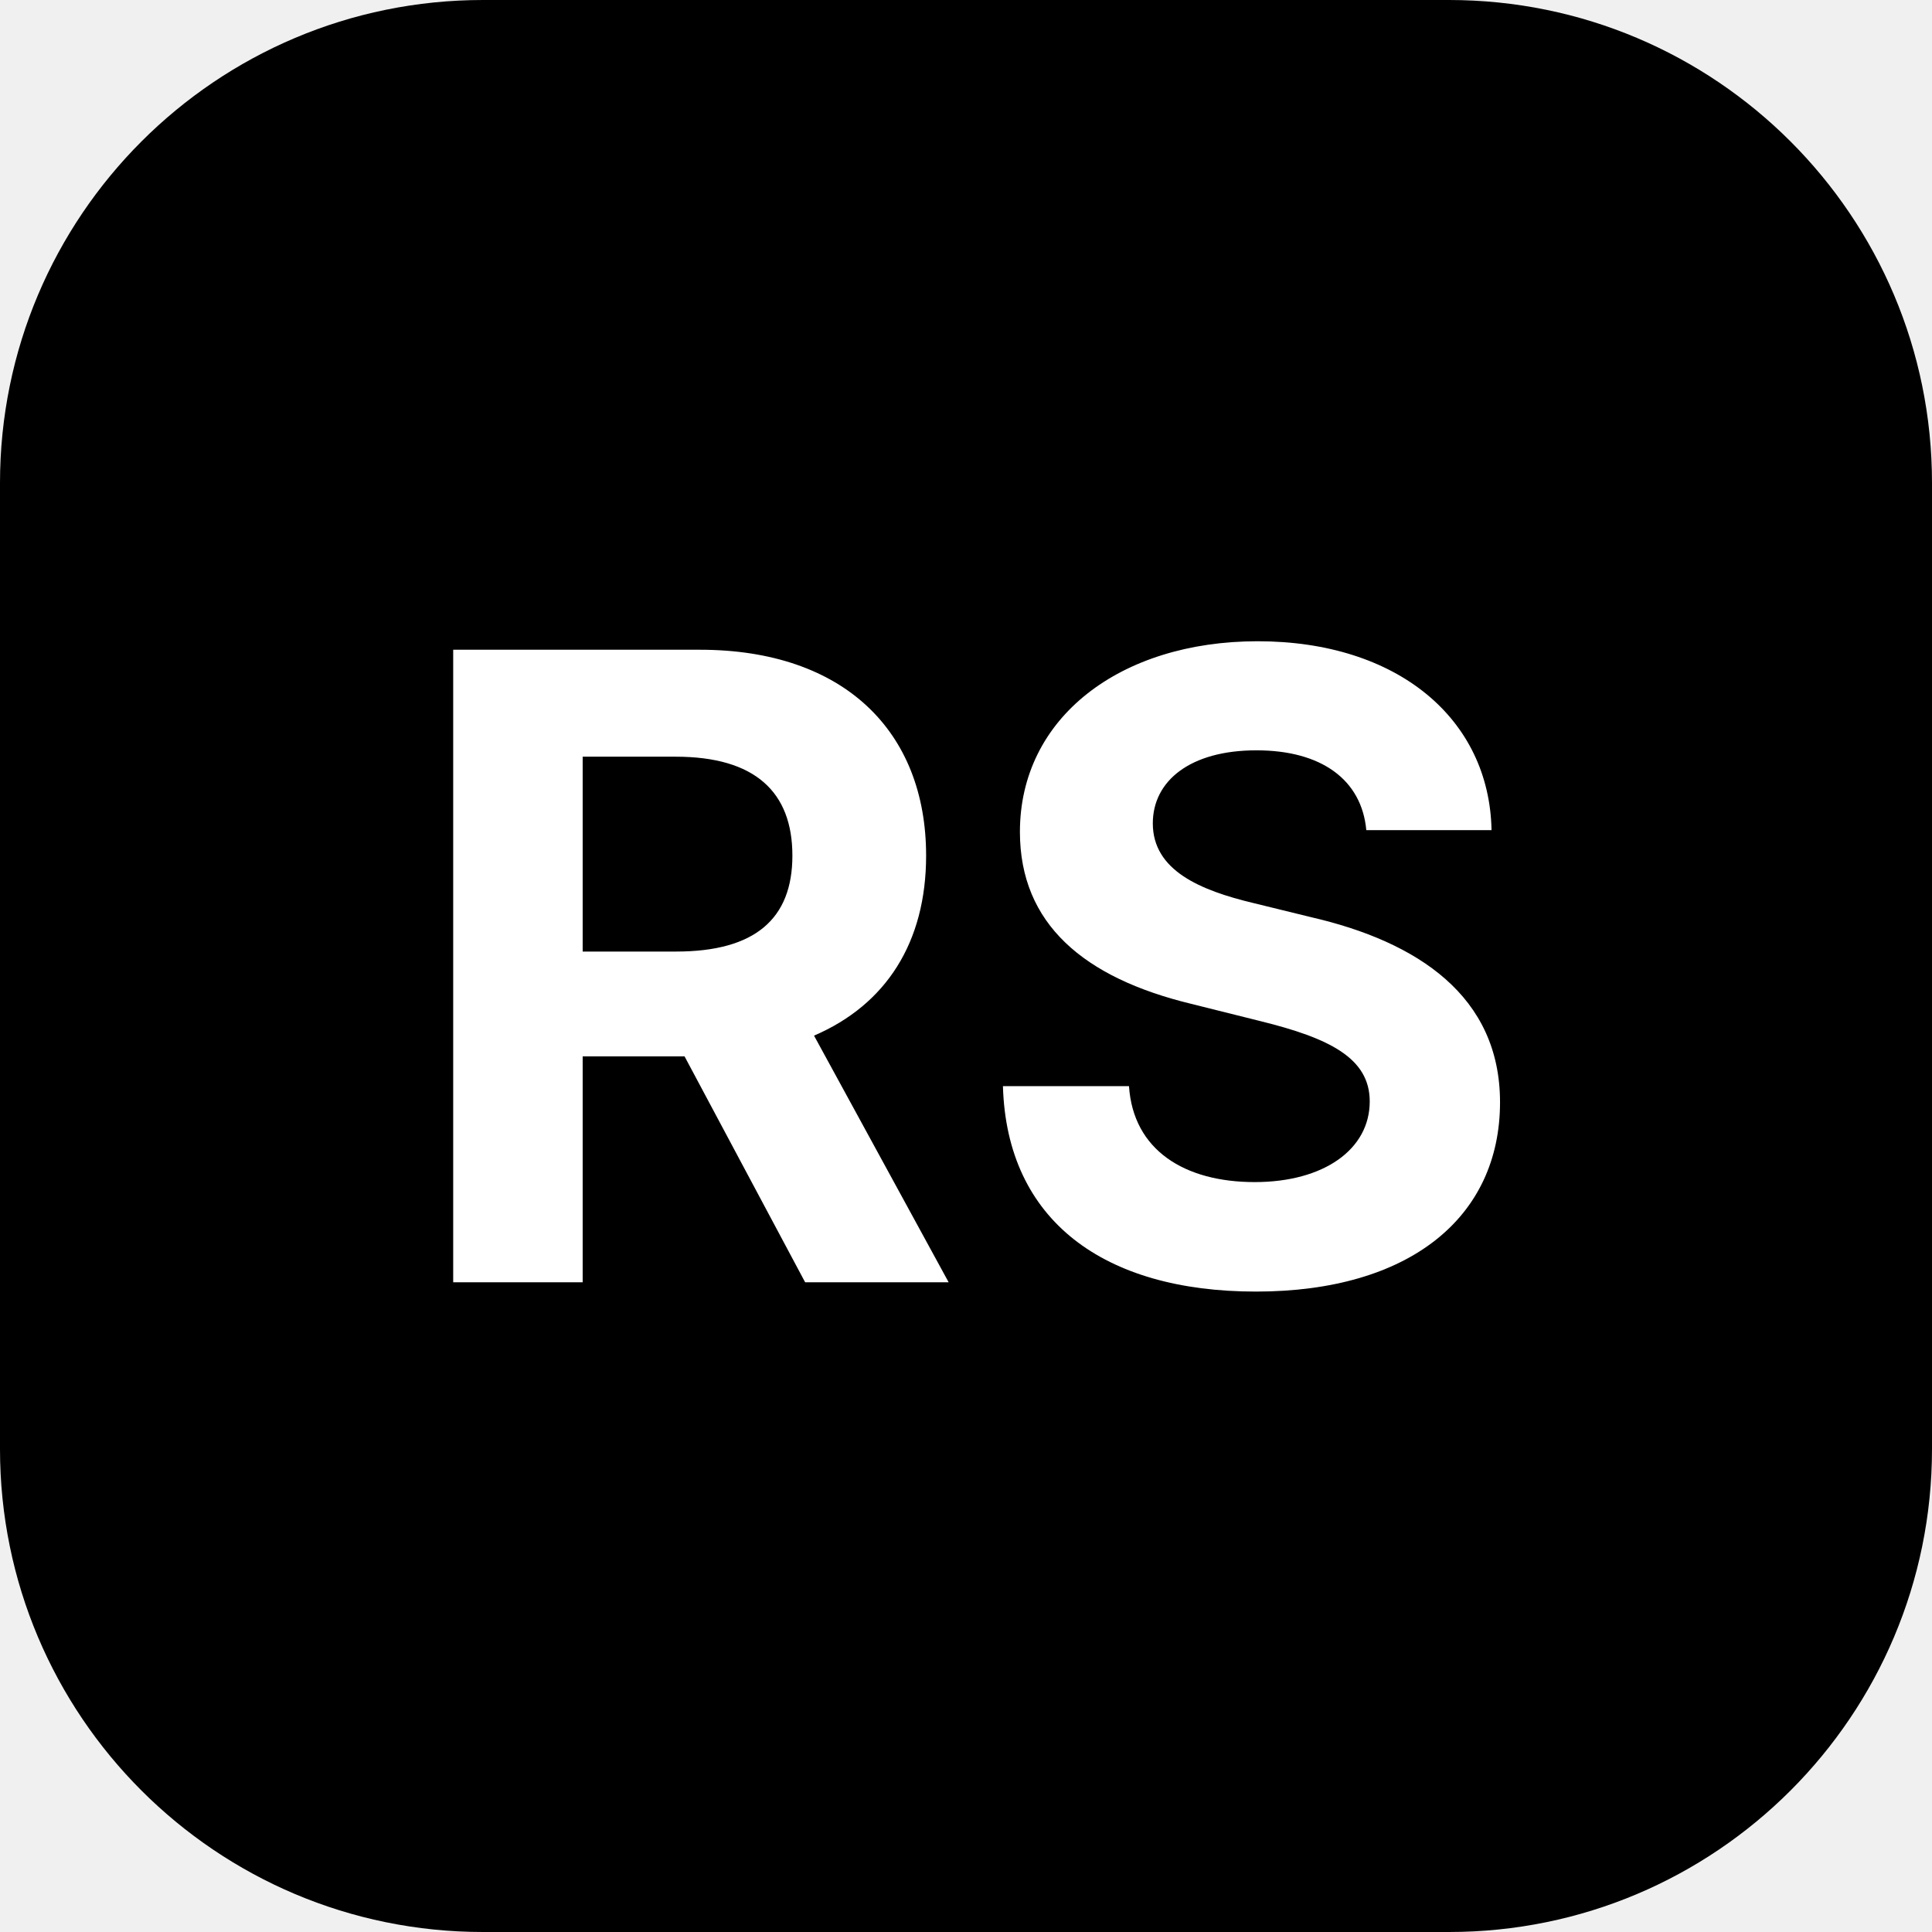
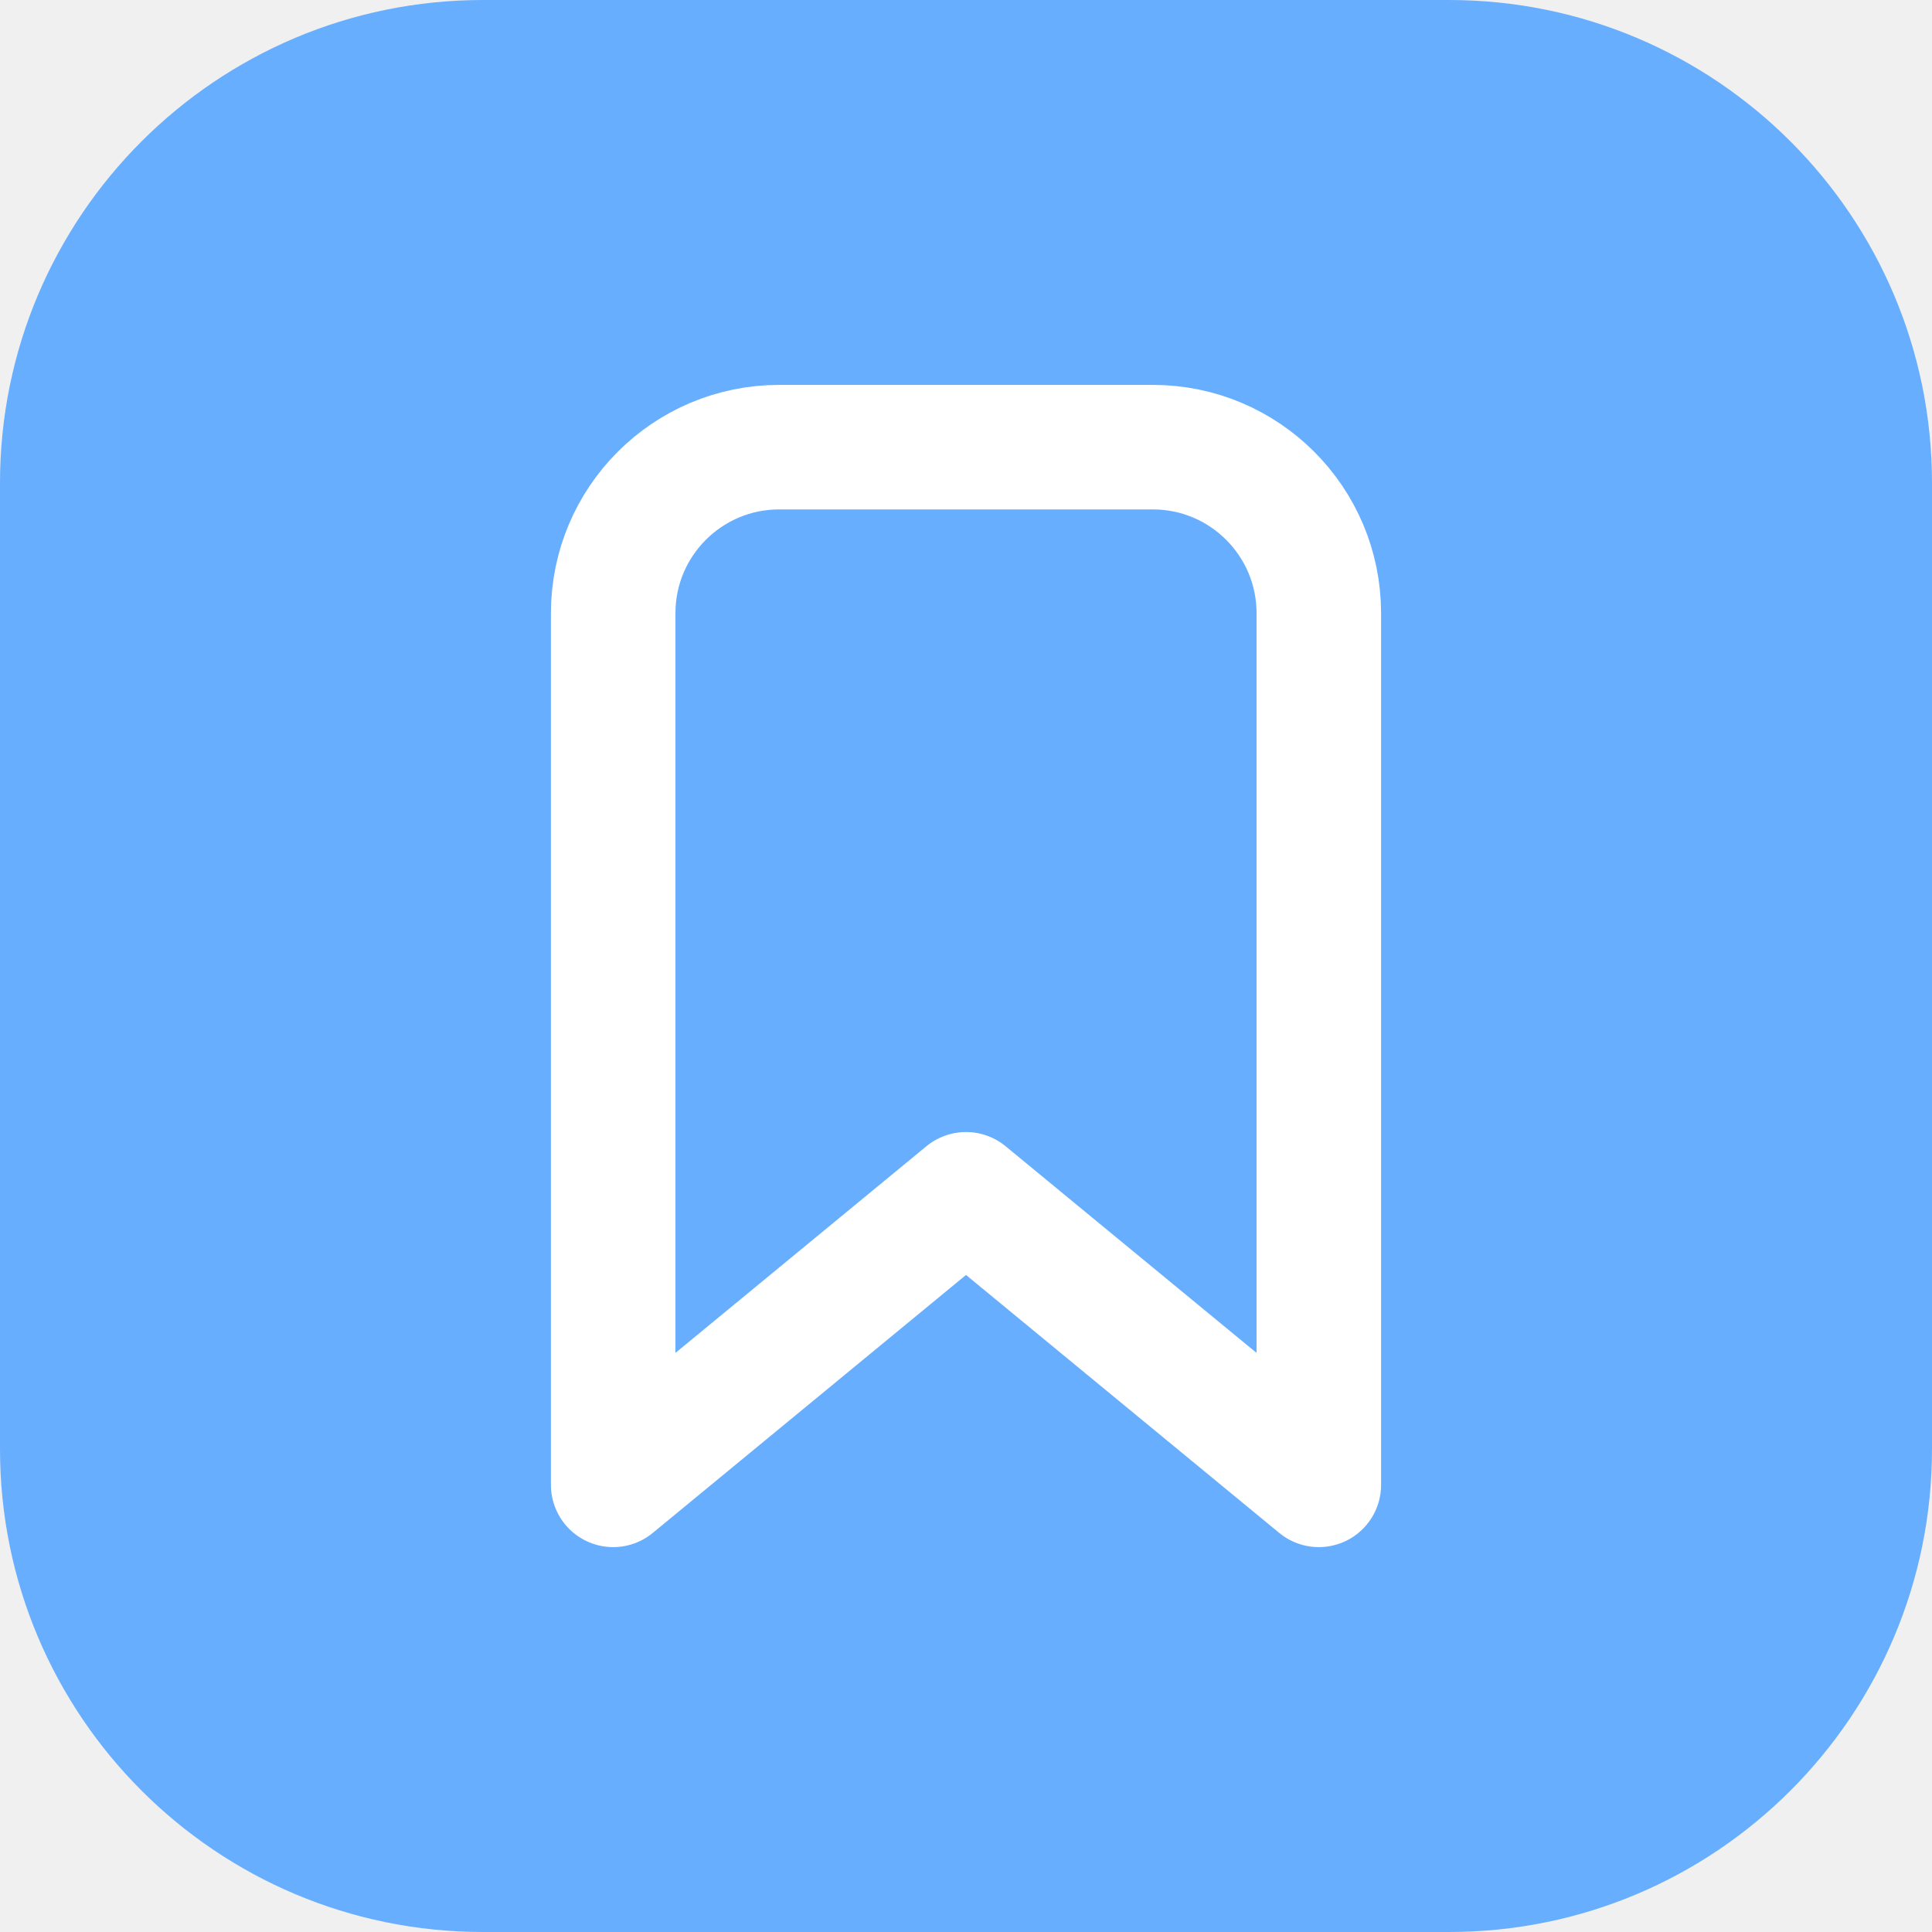
<svg xmlns="http://www.w3.org/2000/svg" xmlns:xlink="http://www.w3.org/1999/xlink" width="512" height="512" viewBox="0 0 512 512" fill="none" class="">
-   <rect id="«r9»" width="512" height="512" x="0" y="0" rx="128" fill="#000000" stroke="#FFFFFF" stroke-width="0" stroke-opacity="100%" paint-order="stroke" />
+   <rect id="«r9»" width="512" height="512" x="0" y="0" rx="128" fill="#68AEFF" stroke="#FFFFFF" stroke-width="0" stroke-opacity="100%" paint-order="stroke" />
  <clipPath id="clip">
    <use xlink:href="#«r9»" />
  </clipPath>
  <defs>
-     <linearGradient id="«ra»" gradientUnits="userSpaceOnUse" gradientTransform="rotate(45)" style="transform-origin: center center;">
-       <stop stop-color="#000000" />
-       <stop offset="1" stop-color="#654EA3" />
+     <linearGradient id="«ra»" gradientUnits="userSpaceOnUse" gradientTransform="rotate(180)" style="transform-origin: center center;">
+       <stop stop-color="#68AEFF" />
+       <stop offset="1" stop-color="#003EB7" />
    </linearGradient>
    <radialGradient id="«rb»" cx="0" cy="0" r="1" gradientUnits="userSpaceOnUse" gradientTransform="translate(256) rotate(90) scale(512)">
      <stop stop-color="white" />
      <stop offset="1" stop-color="white" stop-opacity="0" />
    </radialGradient>
  </defs>
-   <svg width="480" height="480" viewBox="0 0 480 480" x="16" y="16" alignment-baseline="middle" style="color: rgb(255, 255, 255);">
-     <style>
-           text {
-            font-family: Inter, sans-serif;
-             font-weight: bold;
-           }
-          </style>
-     <rect width="480" height="480" />
-     <text x="50%" y="50%" dominant-baseline="central" text-anchor="middle" font-size="230.4" font-family="Arial, sans-serif" fill="#FFFFFF">
-         RS
-       </text>
+   <svg fill="none" viewBox="0 0 16 16" width="352" height="352" x="80" y="80" alignment-baseline="middle" style="color: rgb(255, 255, 255);">
+     <path stroke="currentColor" stroke-linecap="round" stroke-linejoin="round" stroke-width="1.5" d="M3.75 14.25V3.75a2 2 0 0 1 2-2h4.5a2 2 0 0 1 2 2v10.5L8 10.75l-4.25 3.5Z" />
  </svg>
</svg>
